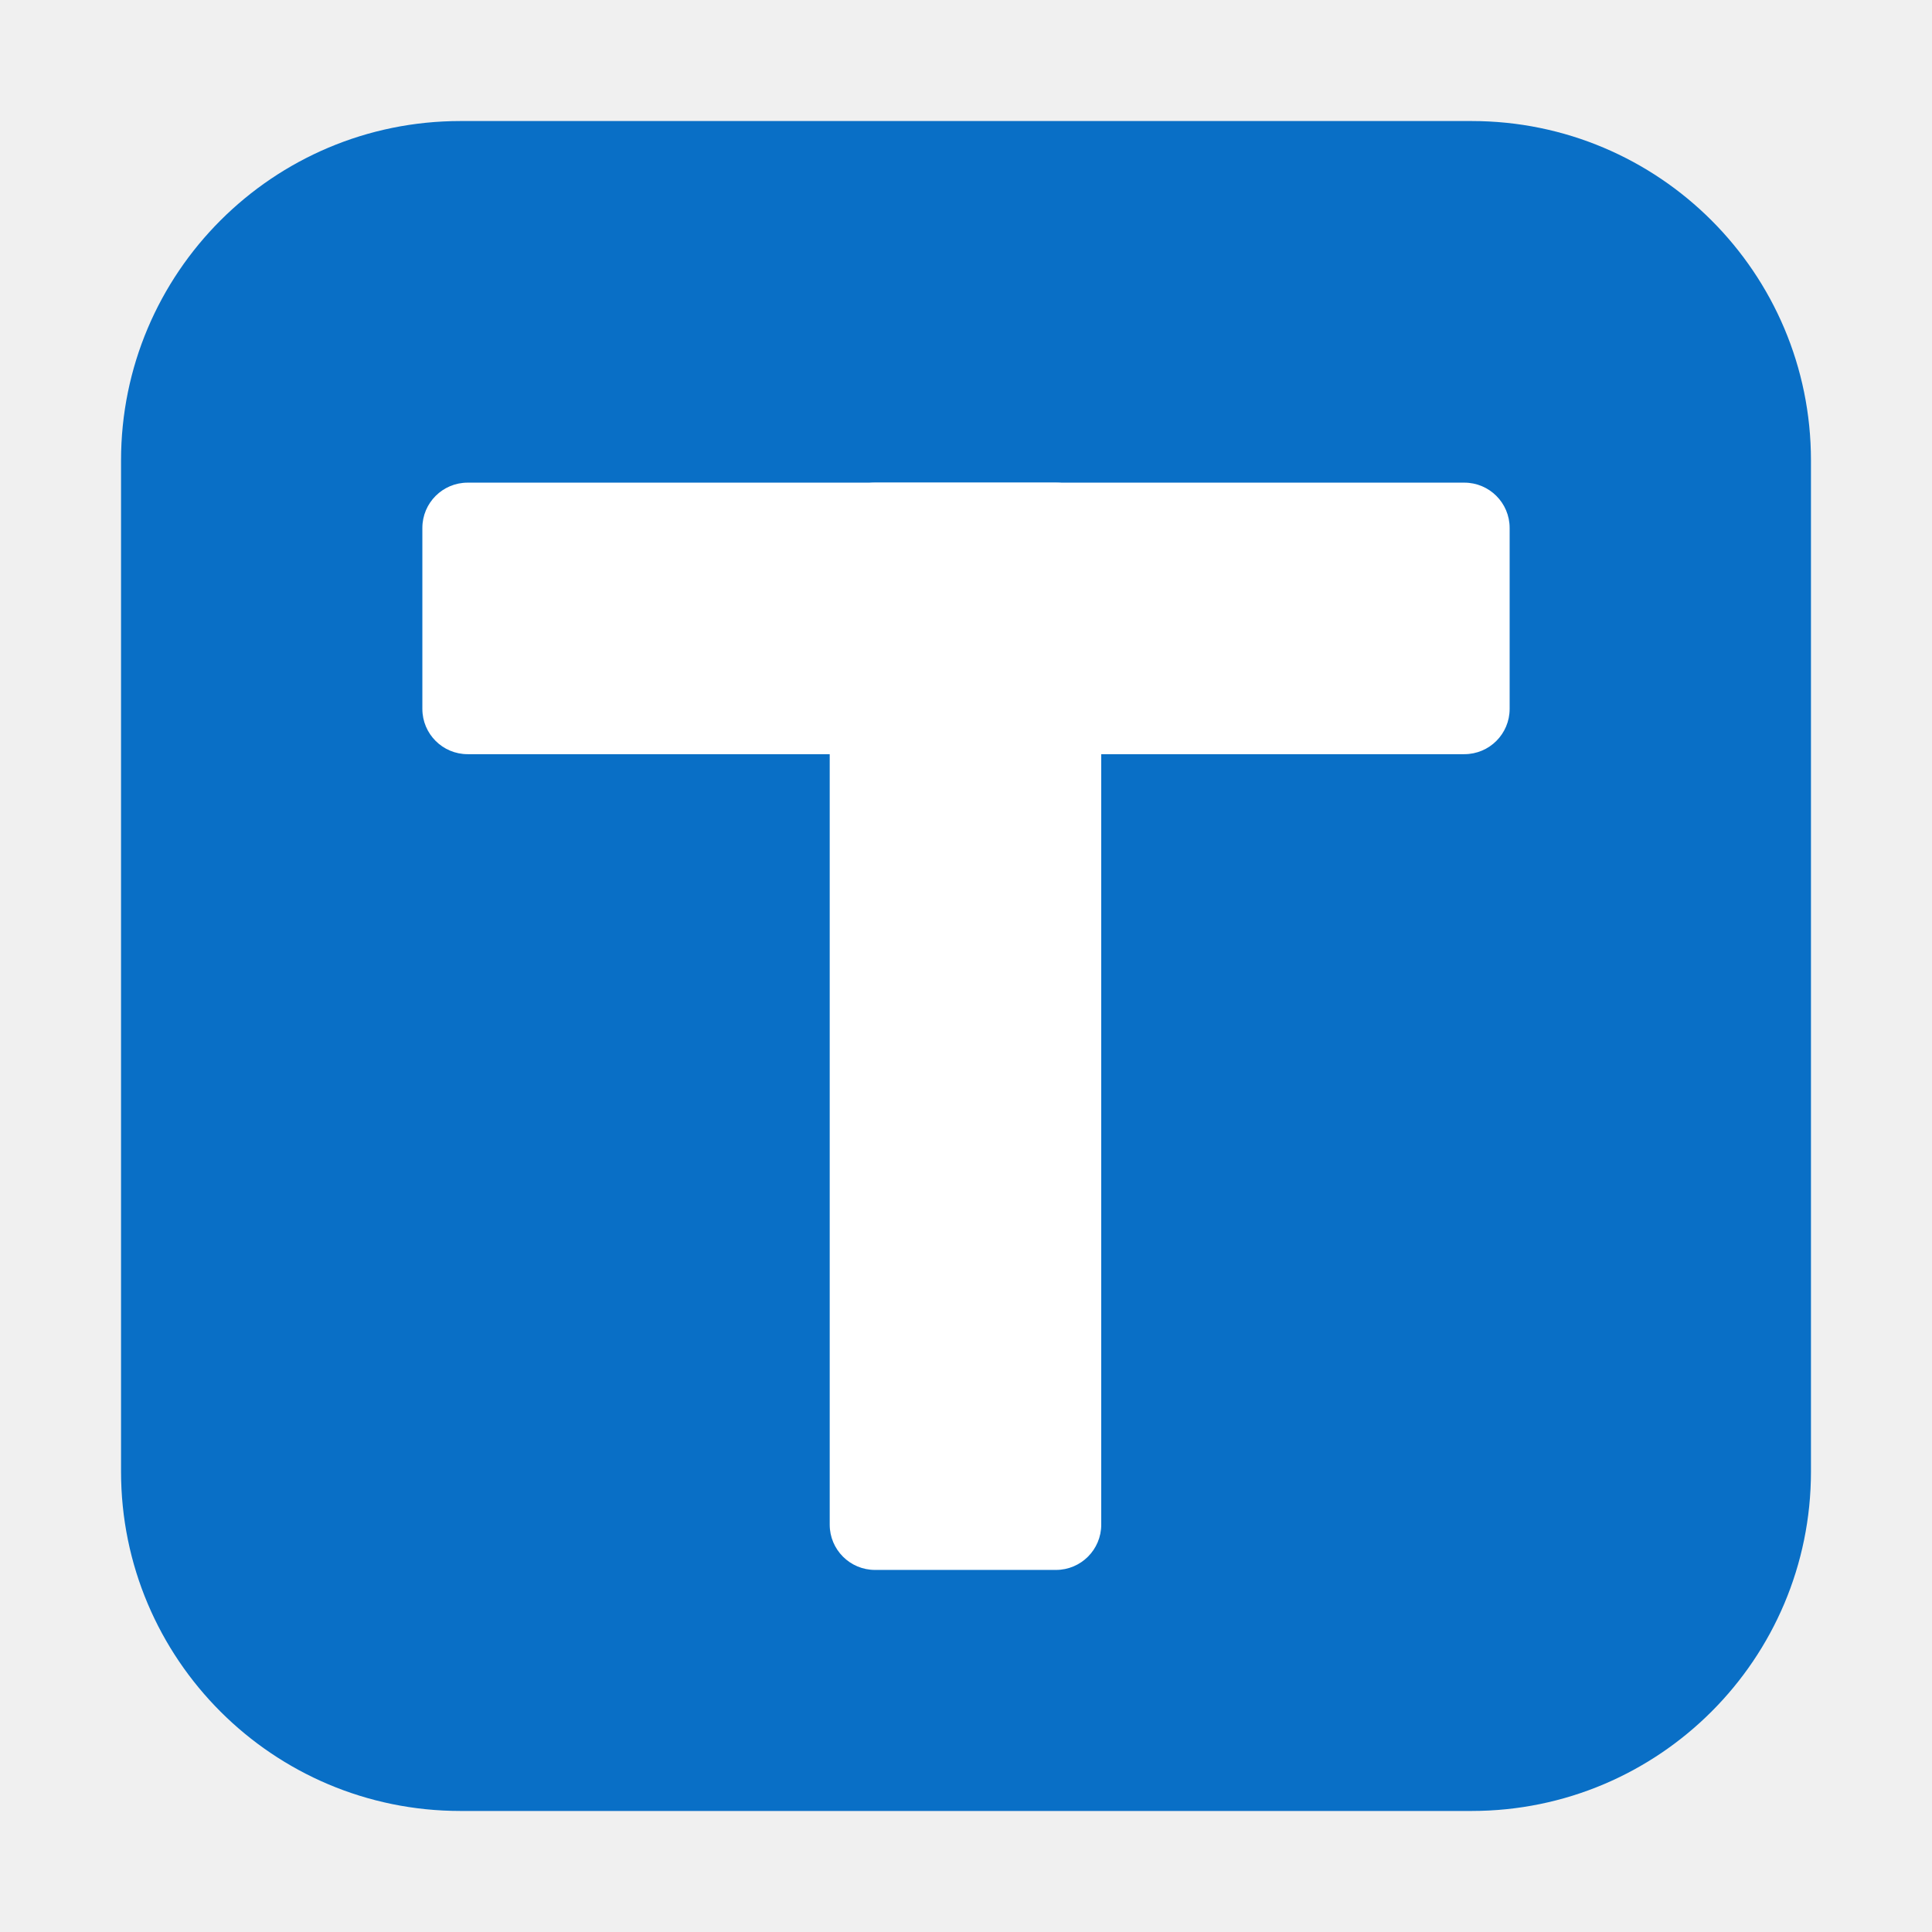
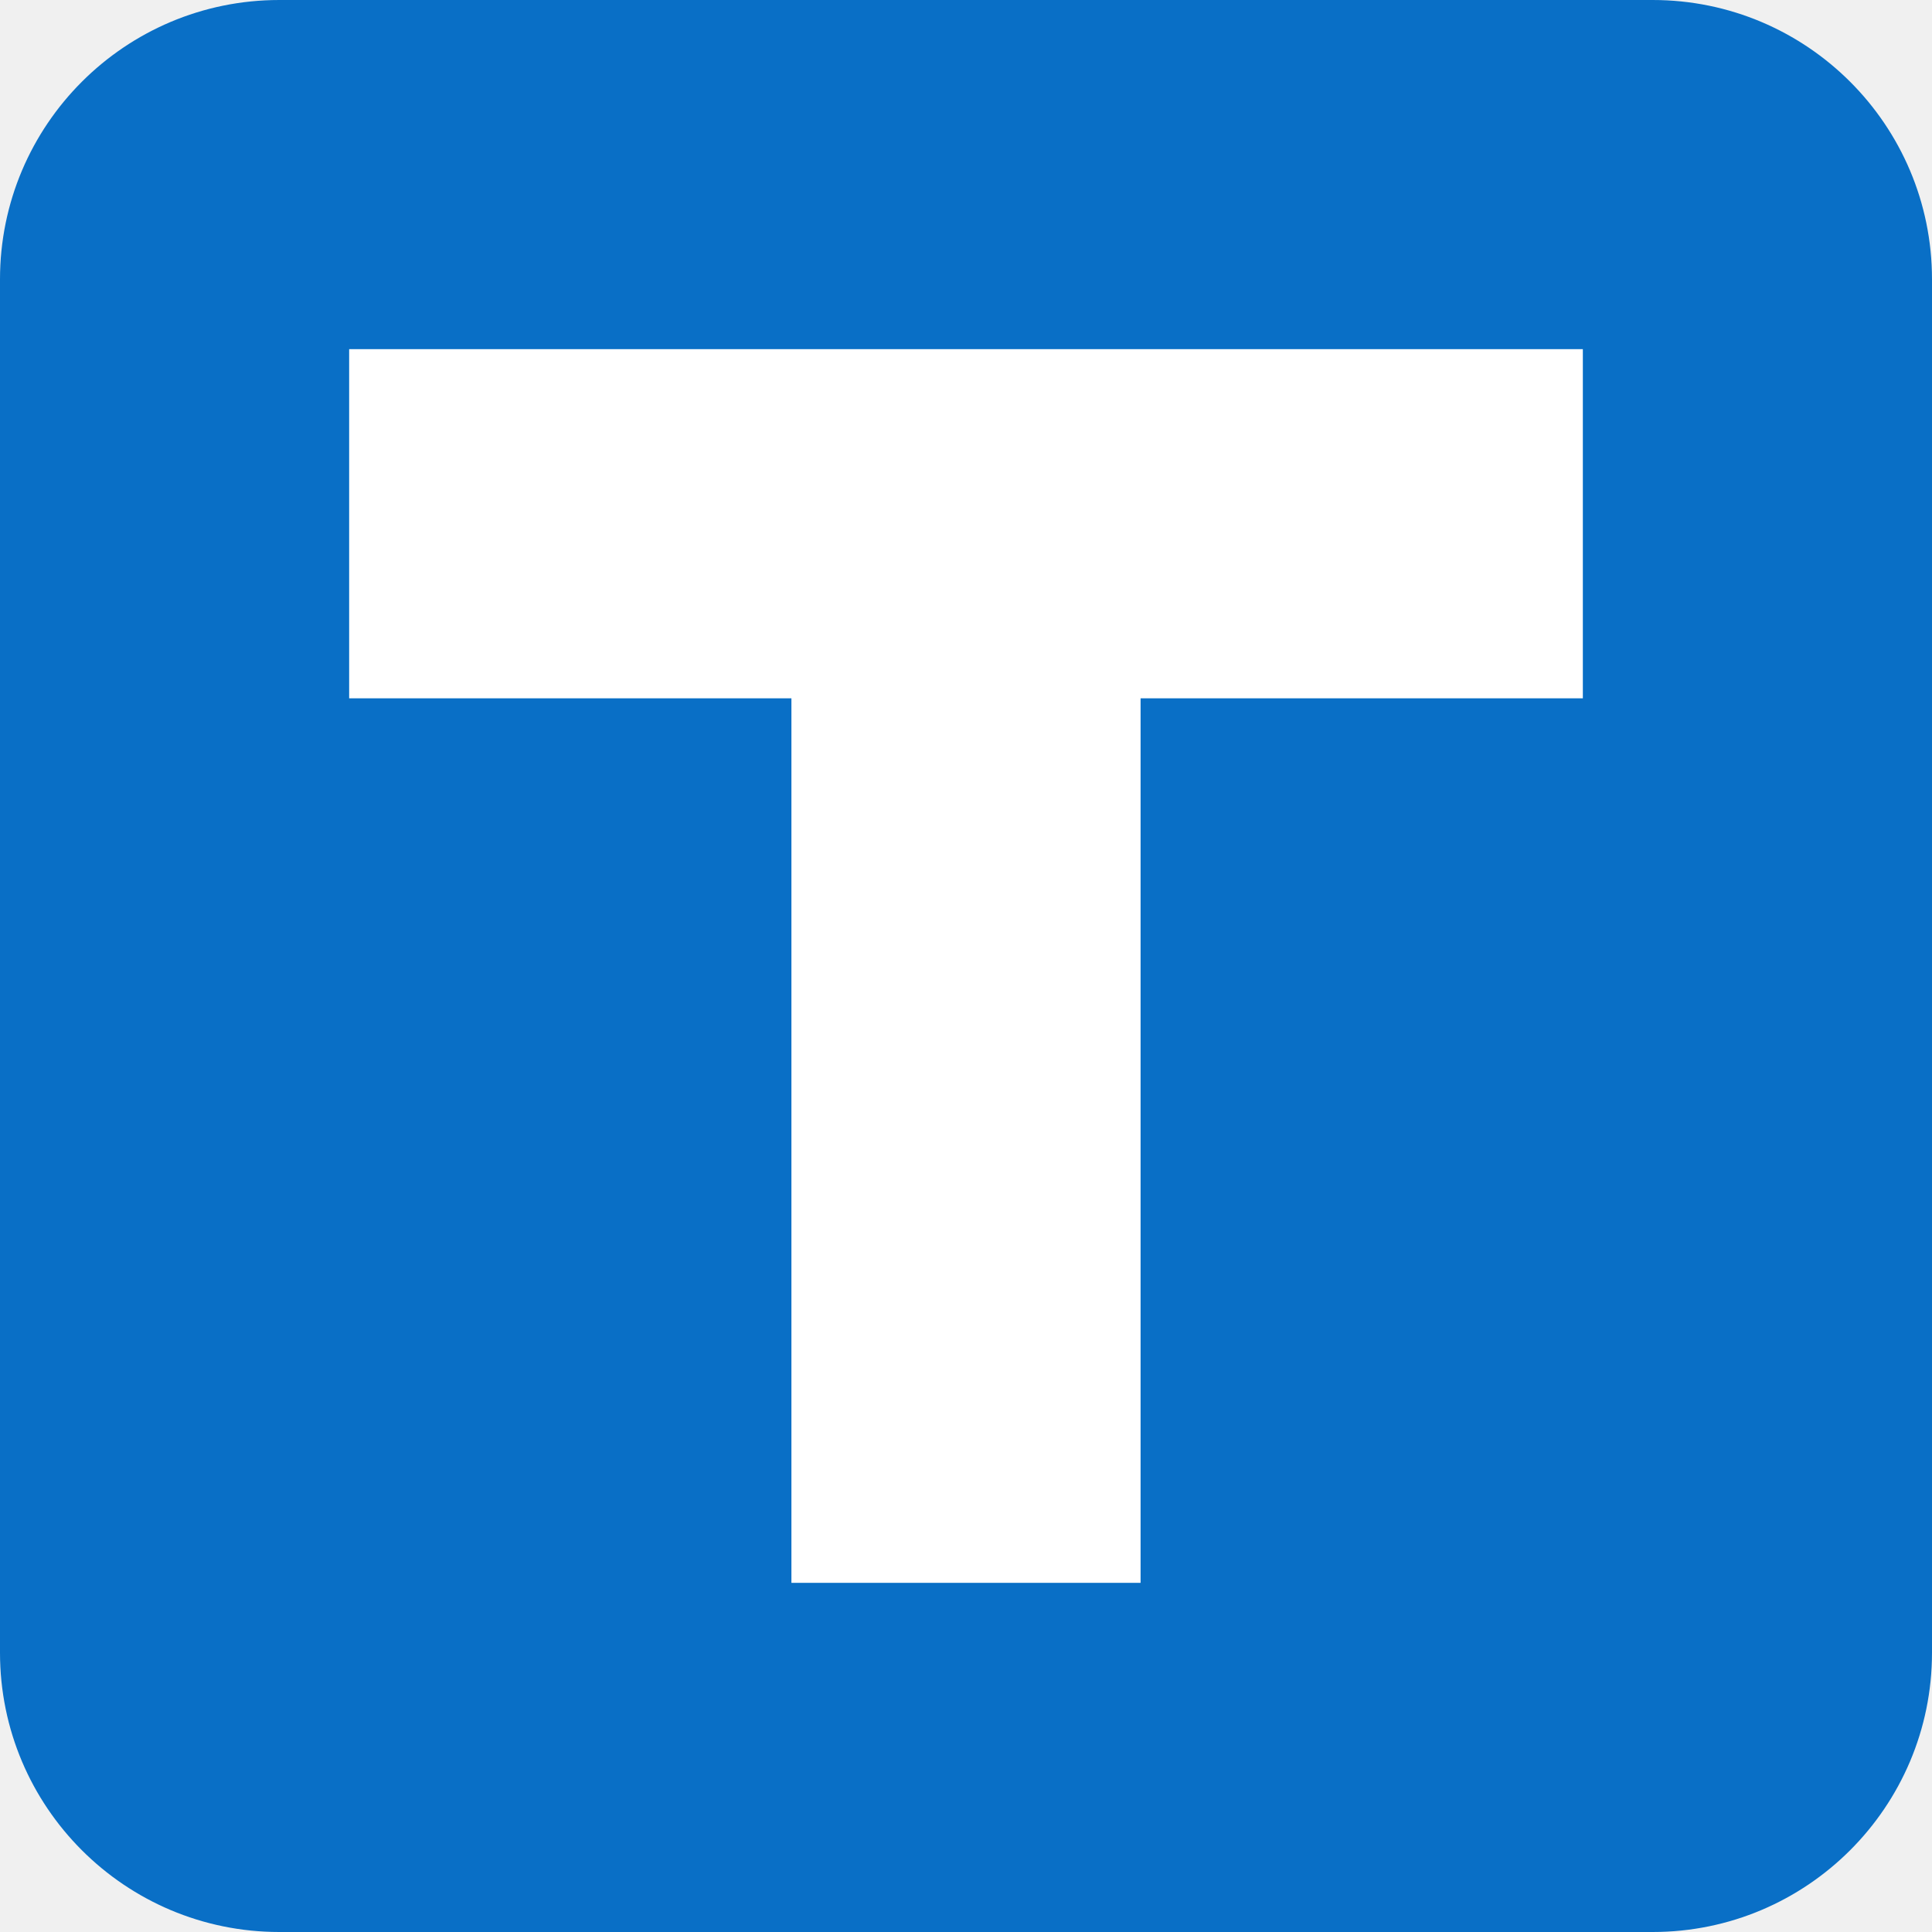
<svg xmlns="http://www.w3.org/2000/svg" width="166" height="166" viewBox="0 0 166 166">
-   <rect x="10.4" y="10.4" width="145.2" height="145.2" rx="29.16" ry="29.16" fill="#096FC6" />
-   <g fill="white">
-     <rect x="36.29" y="41.47" width="93.42" height="23.33" rx="3.89" ry="3.89" />
-     <rect x="71.29" y="41.47" width="23.33" height="93.42" rx="3.89" ry="3.89" />
-   </g>
+   <rect width="166" height="166" rx="24" ry="24" fill="#096FC6" />
+   <path d="M30 30 H136 V60 H98 V136 H68 V60 H30 Z" fill="#FFFFFF" />
</svg>
